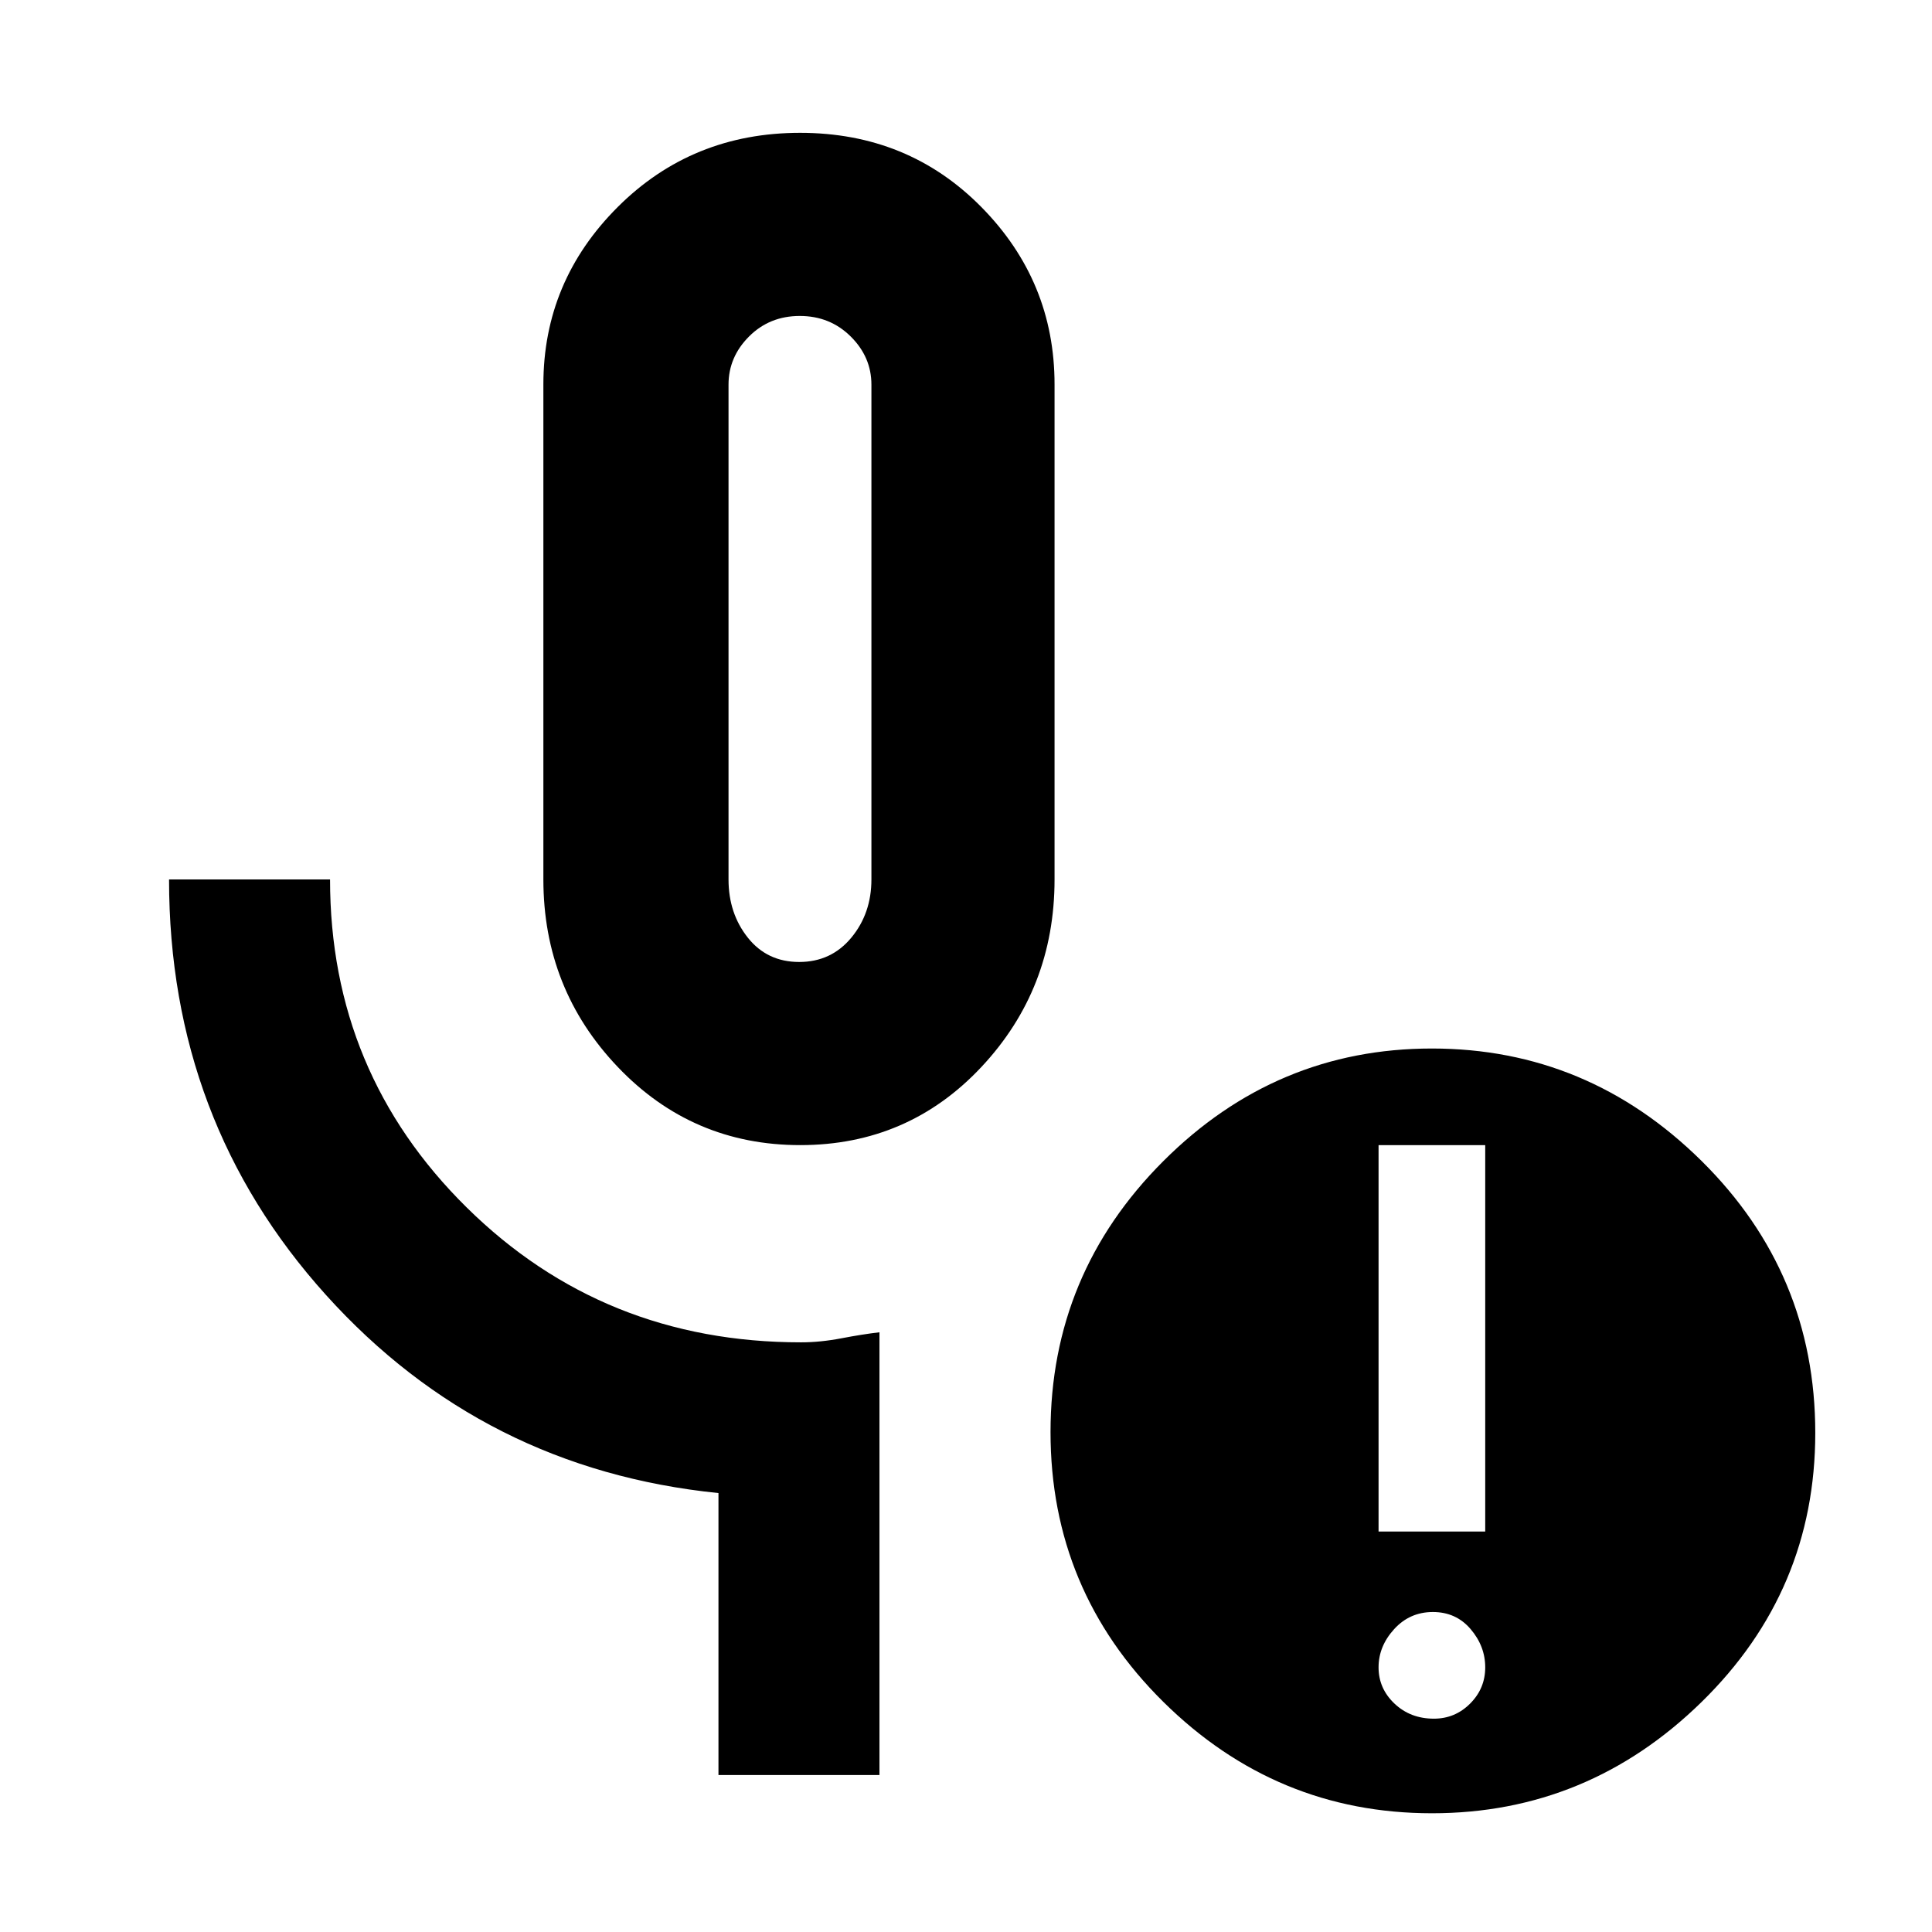
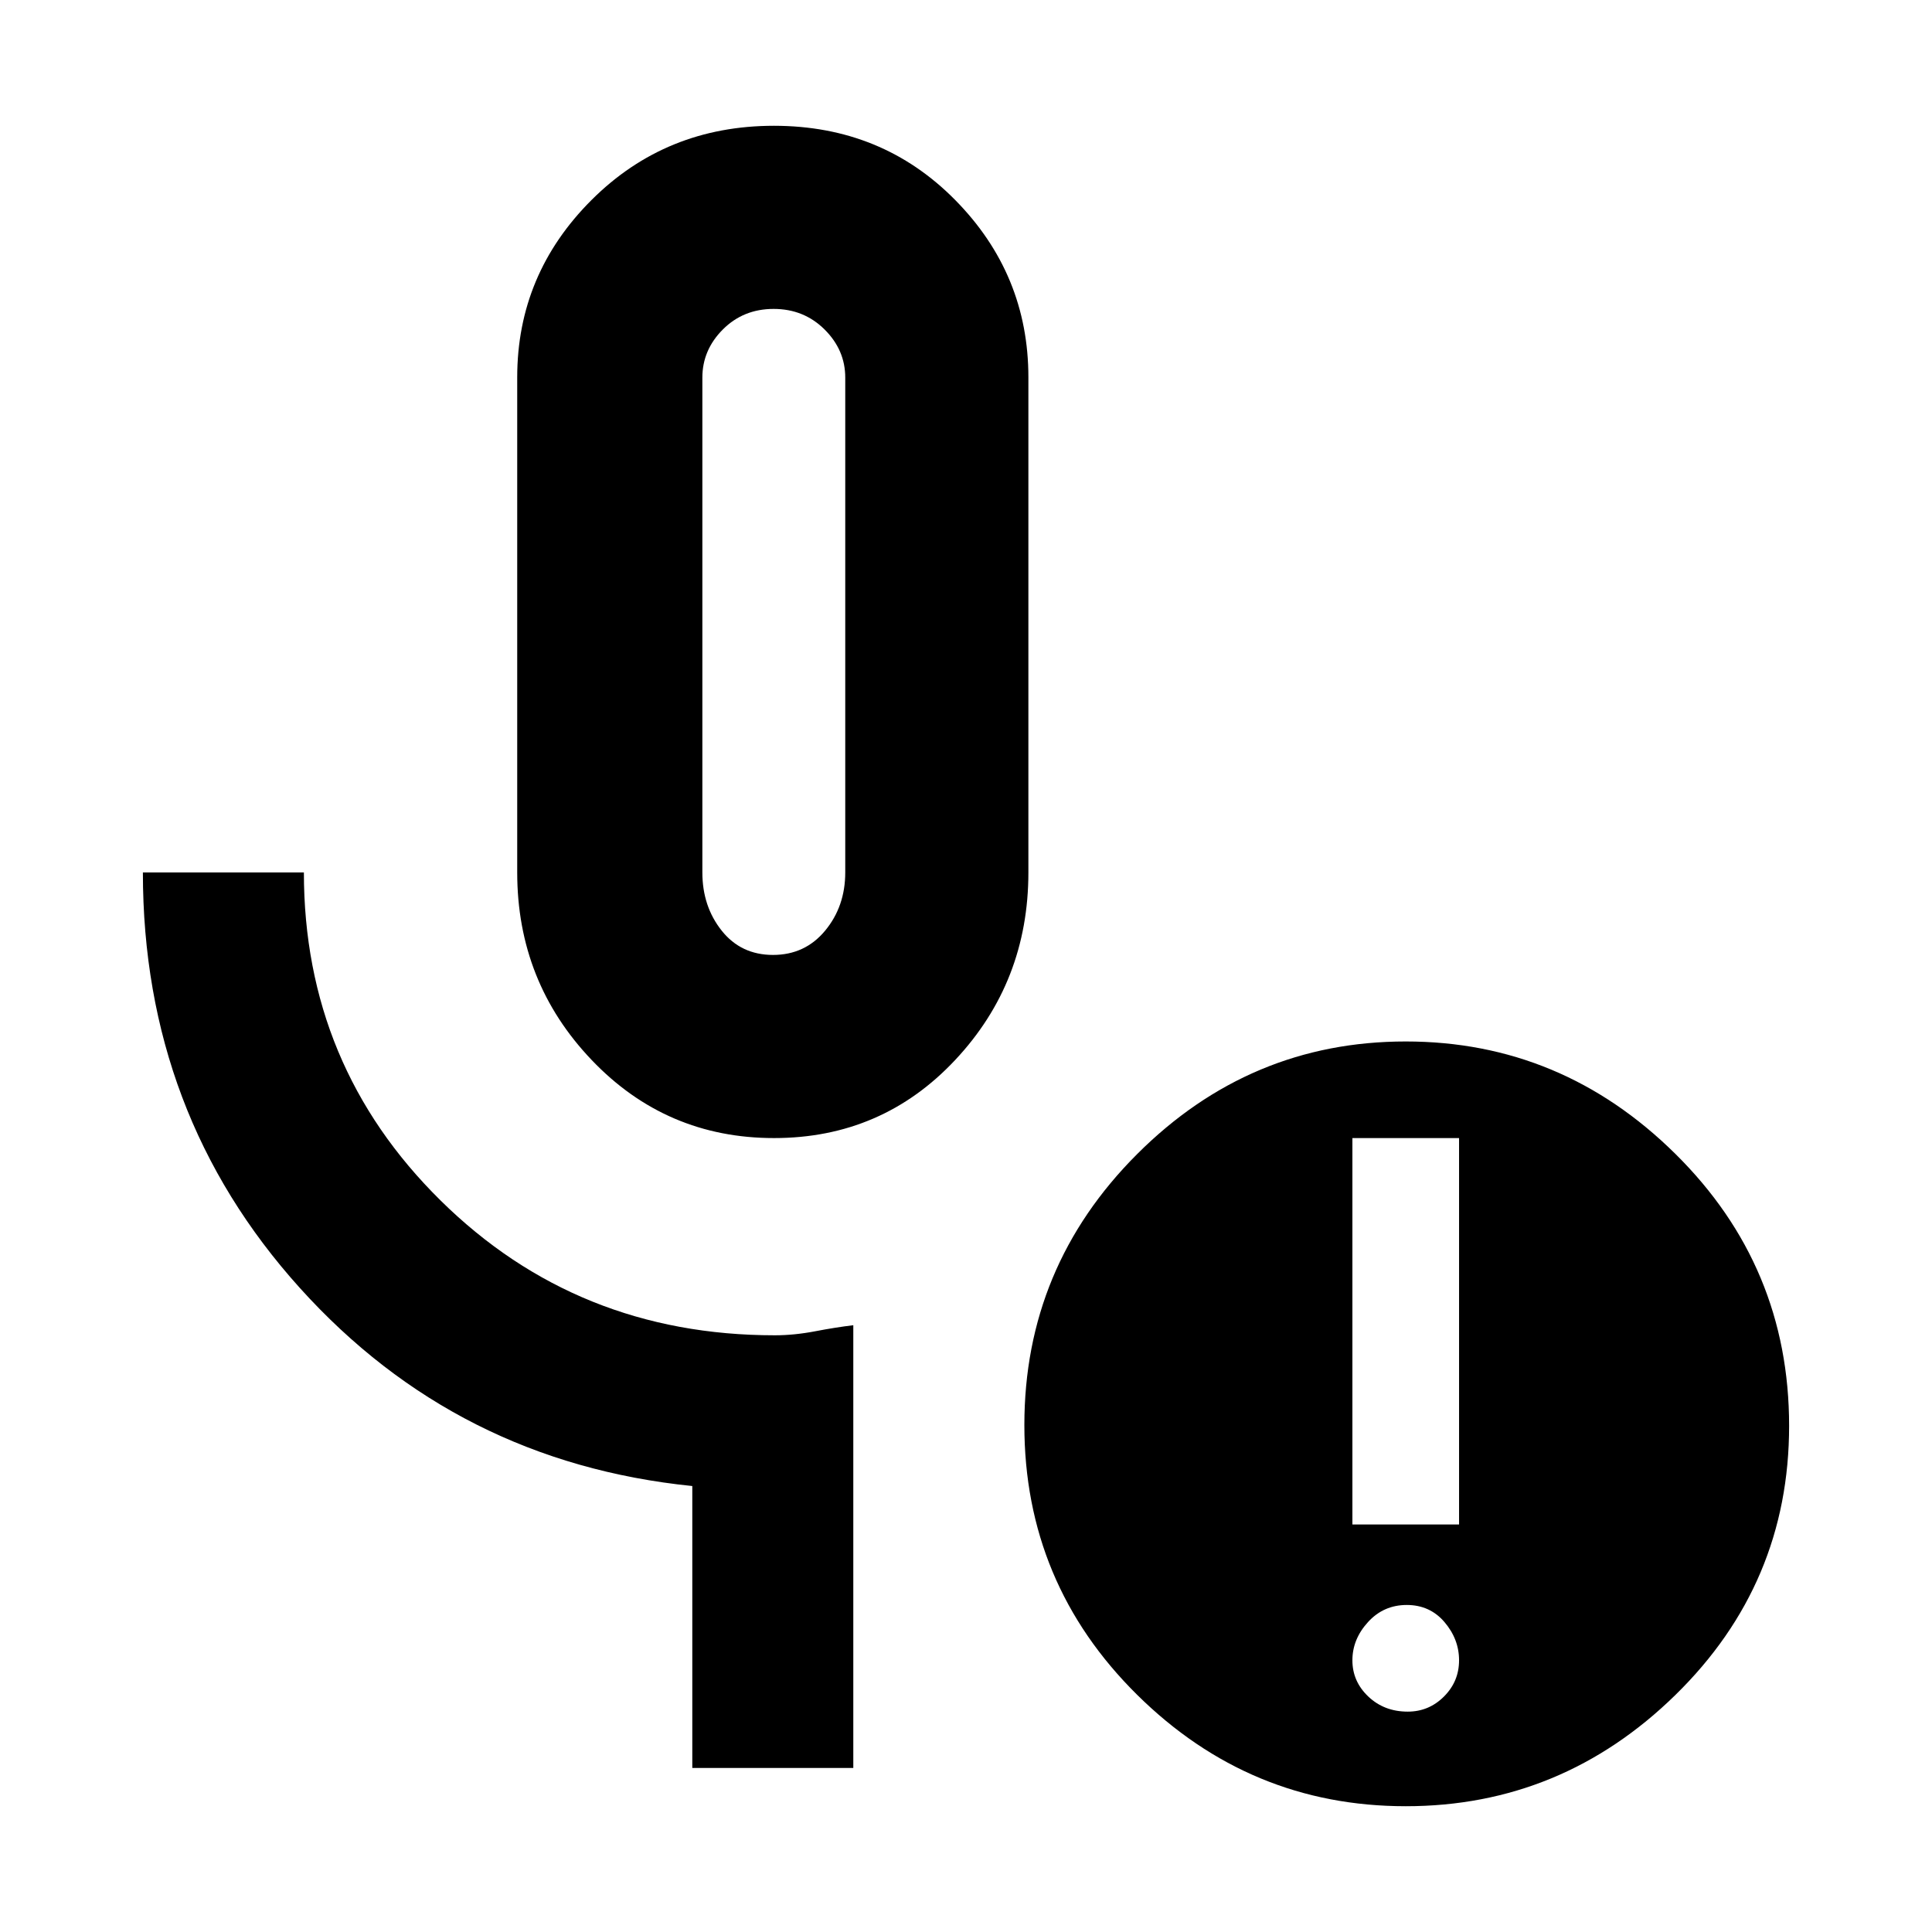
- <svg xmlns="http://www.w3.org/2000/svg" height="48px" viewBox="0 -960 960 960" width="48px" fill="#000000">
-   <path d="M307-429.79q-37-38.79-37-93.21v-246q0-51.25 36.94-88.13Q343.88-894 397.56-894q53.68 0 90.06 36.87Q524-820.25 524-769v246q0 54.42-36.38 93.21-36.38 38.79-90 38.79T307-429.79Zm116-64.27q10-12.07 10-28.94v-245.87q0-13.73-10.29-23.93Q412.43-803 397.4-803q-15.02 0-25.21 10.2Q362-782.6 362-768.87V-523q0 16.87 9.61 28.94 9.6 12.06 25.5 12.06Q413-482 423-494.06ZM437-78h-80v-140.1Q240-230 162-316.51 84-403.02 84-523h80q0 96 67.91 163T398-293q9.62 0 20.06-2t18.94-3v220Zm275.5-28q10.5 0 18-7.5t7.5-18q0-10.5-7.25-19T712-159q-11.5 0-19.25 8.5t-7.75 19q0 10.5 7.9 18t19.6 7.5ZM685-199h53v-192h-53v192Zm-107 84.6q-56-55.4-56-134T578-383q56-56 133.5-56t134 55.87Q902-327.27 902-248q0 78.43-56.5 133.72Q789-59 711.5-59T578-114.4ZM398-644Z" />
+ <svg xmlns="http://www.w3.org/2000/svg" width="100%" height="100%" viewBox="0 0 48 48" version="1.1" xml:space="preserve" style="fill-rule:evenodd;clip-rule:evenodd;stroke-linejoin:round;stroke-miterlimit:2;">
+   <g transform="matrix(0.05,0,0,0.05,-0.65,47.825)">
+     <path d="M307,-429.79C282.333,-455.65 270,-486.72 270,-523L270,-769C270,-803.167 282.313,-832.543 306.94,-857.13C331.567,-881.71 361.773,-894 397.56,-894C433.347,-894 463.367,-881.71 487.62,-857.13C511.873,-832.543 524,-803.167 524,-769L524,-523C524,-486.72 511.873,-455.65 487.62,-429.79C463.367,-403.93 433.367,-391 397.62,-391C361.873,-391 331.667,-403.93 307,-429.79ZM423,-494.06C429.667,-502.107 433,-511.753 433,-523L433,-768.87C433,-778.023 429.57,-786 422.71,-792.8C415.857,-799.6 407.42,-803 397.4,-803C387.387,-803 378.983,-799.6 372.19,-792.8C365.397,-786 362,-778.023 362,-768.87L362,-523C362,-511.753 365.203,-502.107 371.61,-494.06C378.01,-486.02 386.51,-482 397.11,-482C407.703,-482 416.333,-486.02 423,-494.06ZM437,-78L357,-78L357,-218.1C279,-226.033 214,-258.837 162,-316.51C110,-374.183 84,-443.013 84,-523L164,-523C164,-459 186.637,-404.667 231.91,-360C277.183,-315.333 332.547,-293 398,-293C404.413,-293 411.1,-293.667 418.06,-295C425.02,-296.333 431.333,-297.333 437,-298L437,-78ZM712.5,-106C719.5,-106 725.5,-108.5 730.5,-113.5C735.5,-118.5 738,-124.5 738,-131.5C738,-138.5 735.583,-144.833 730.75,-150.5C725.917,-156.167 719.667,-159 712,-159C704.333,-159 697.917,-156.167 692.75,-150.5C687.583,-144.833 685,-138.5 685,-131.5C685,-124.5 687.633,-118.5 692.9,-113.5C698.167,-108.5 704.7,-106 712.5,-106ZM685,-199L738,-199L738,-391L685,-391L685,-199ZM578,-114.4C540.667,-151.333 522,-196 522,-248.4C522,-300.8 540.667,-345.667 578,-383C615.333,-420.333 659.833,-439 711.5,-439C763.167,-439 807.833,-420.377 845.5,-383.13C883.167,-345.89 902,-300.847 902,-248C902,-195.713 883.167,-151.14 845.5,-114.28C807.833,-77.427 763.167,-59 711.5,-59C659.833,-59 615.333,-77.467 578,-114.4Z" style="fill-rule:nonzero;" />
+   </g>
</svg>
